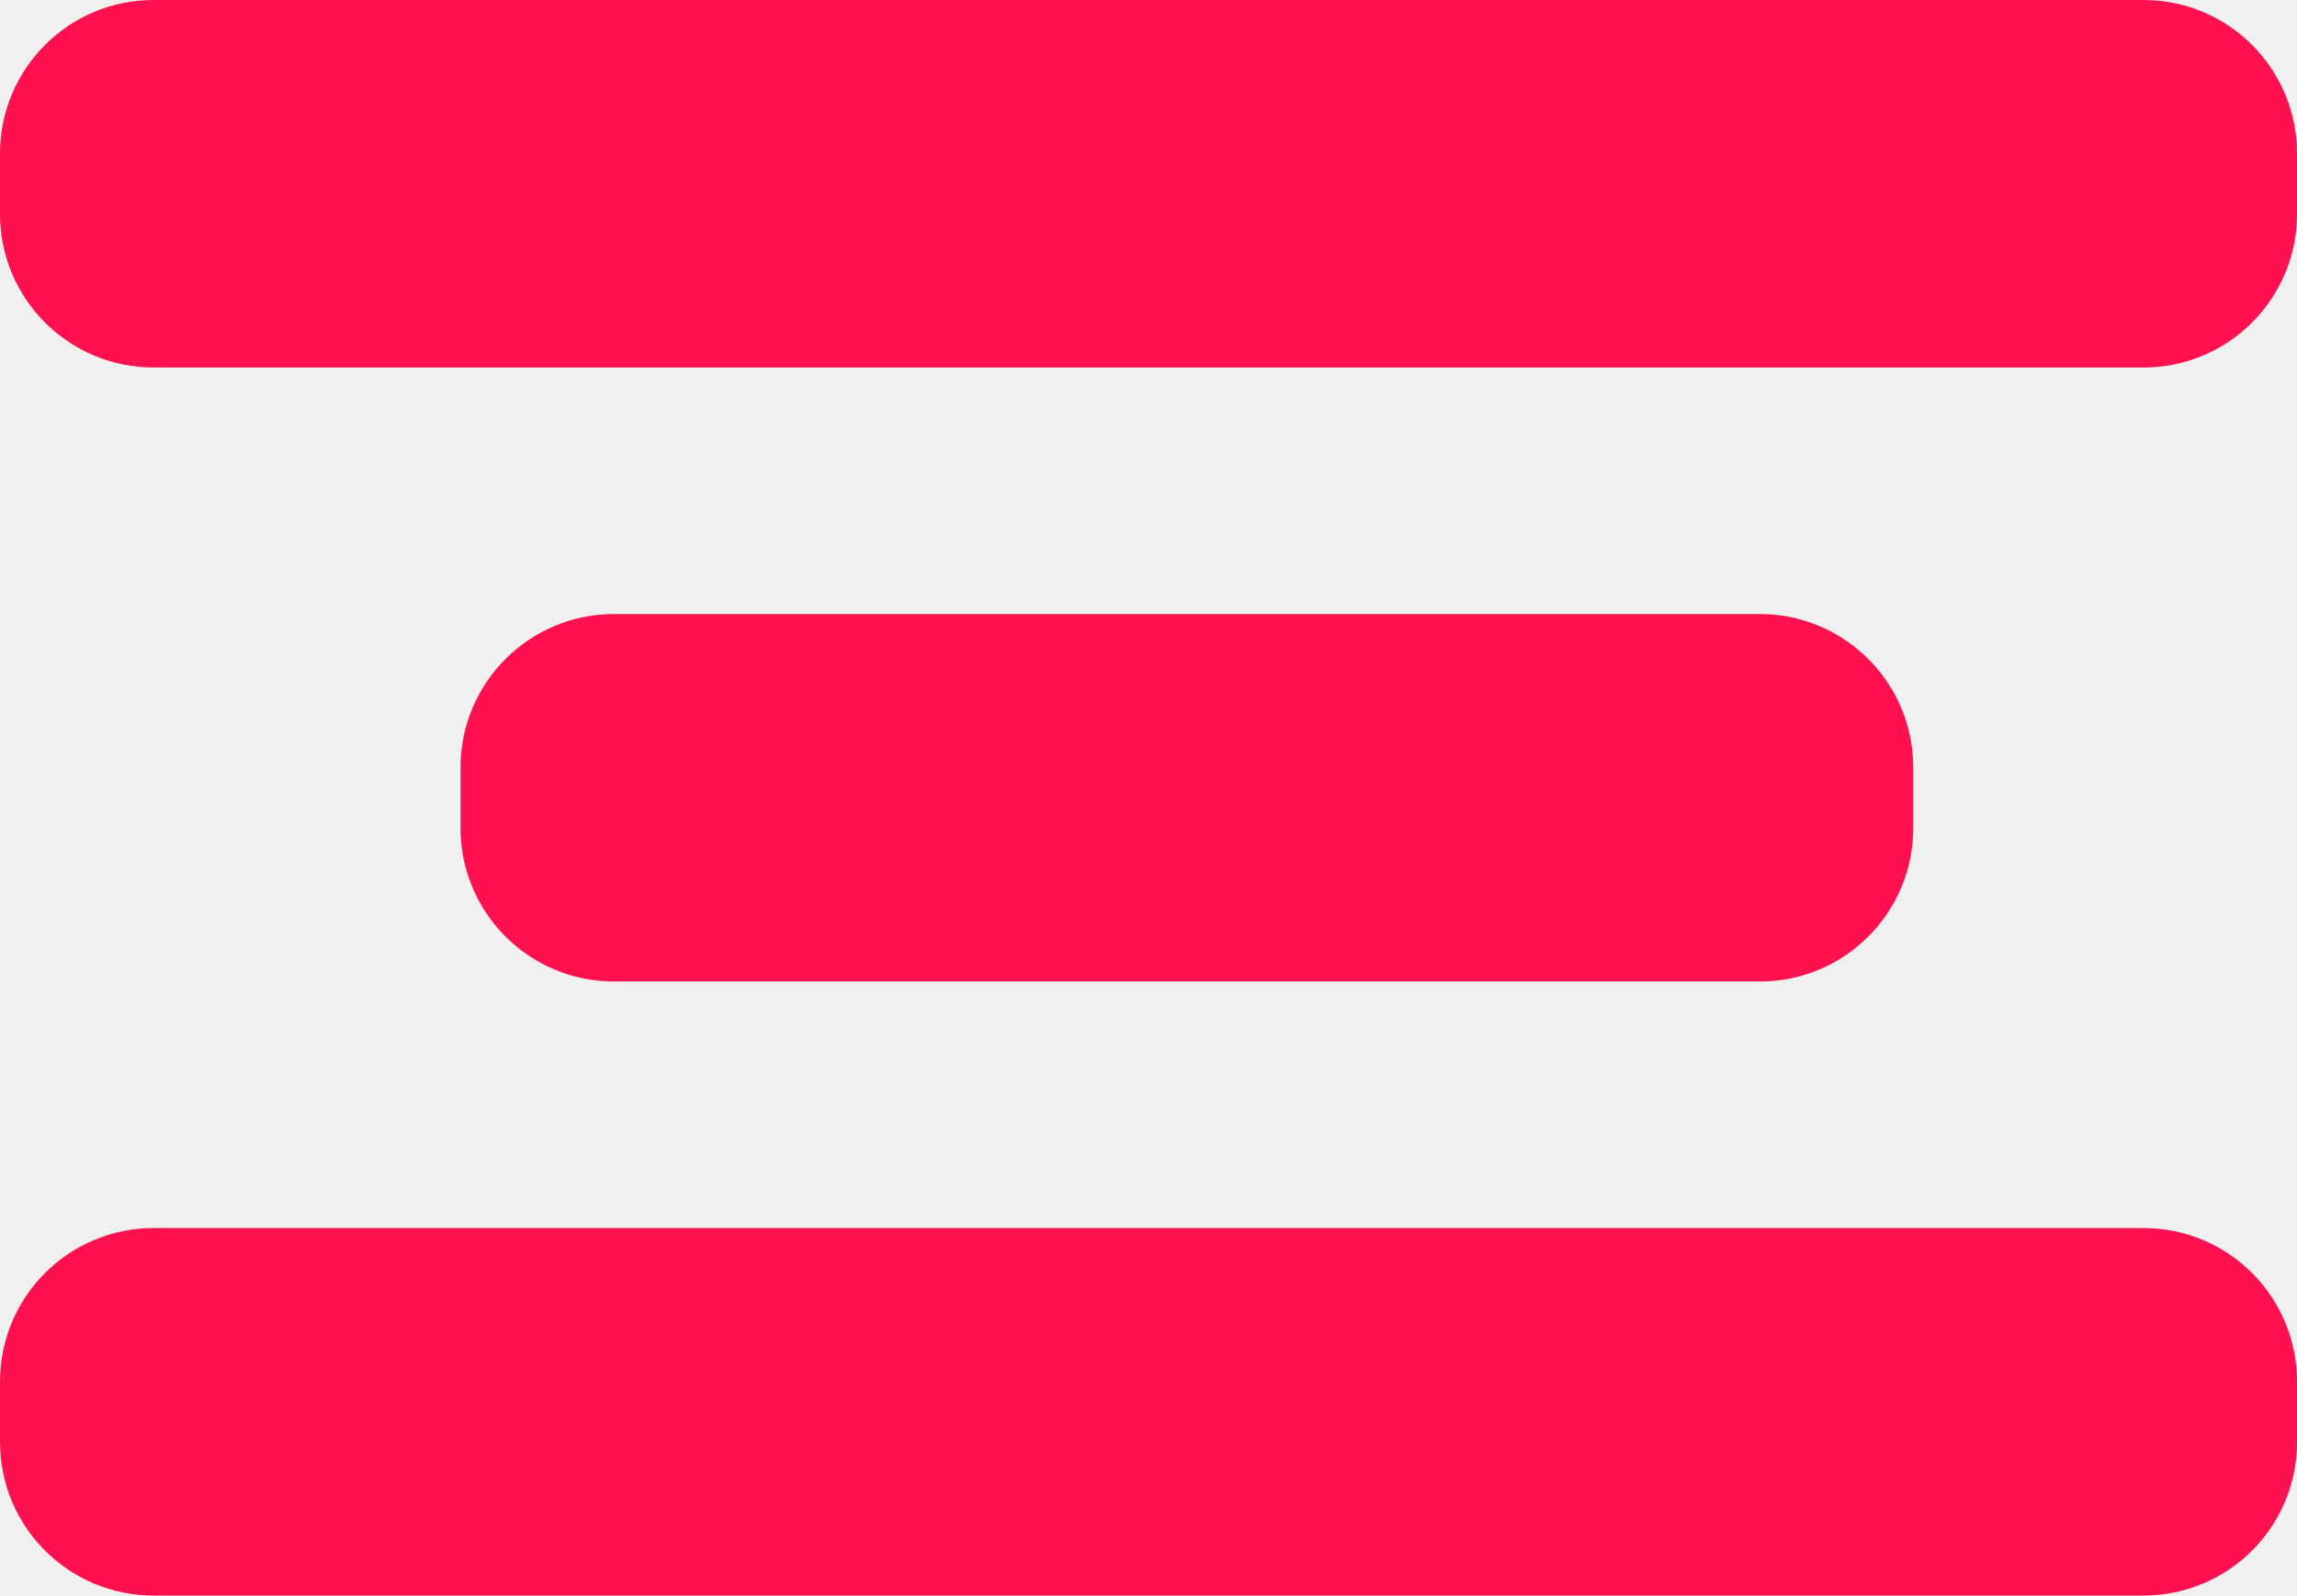
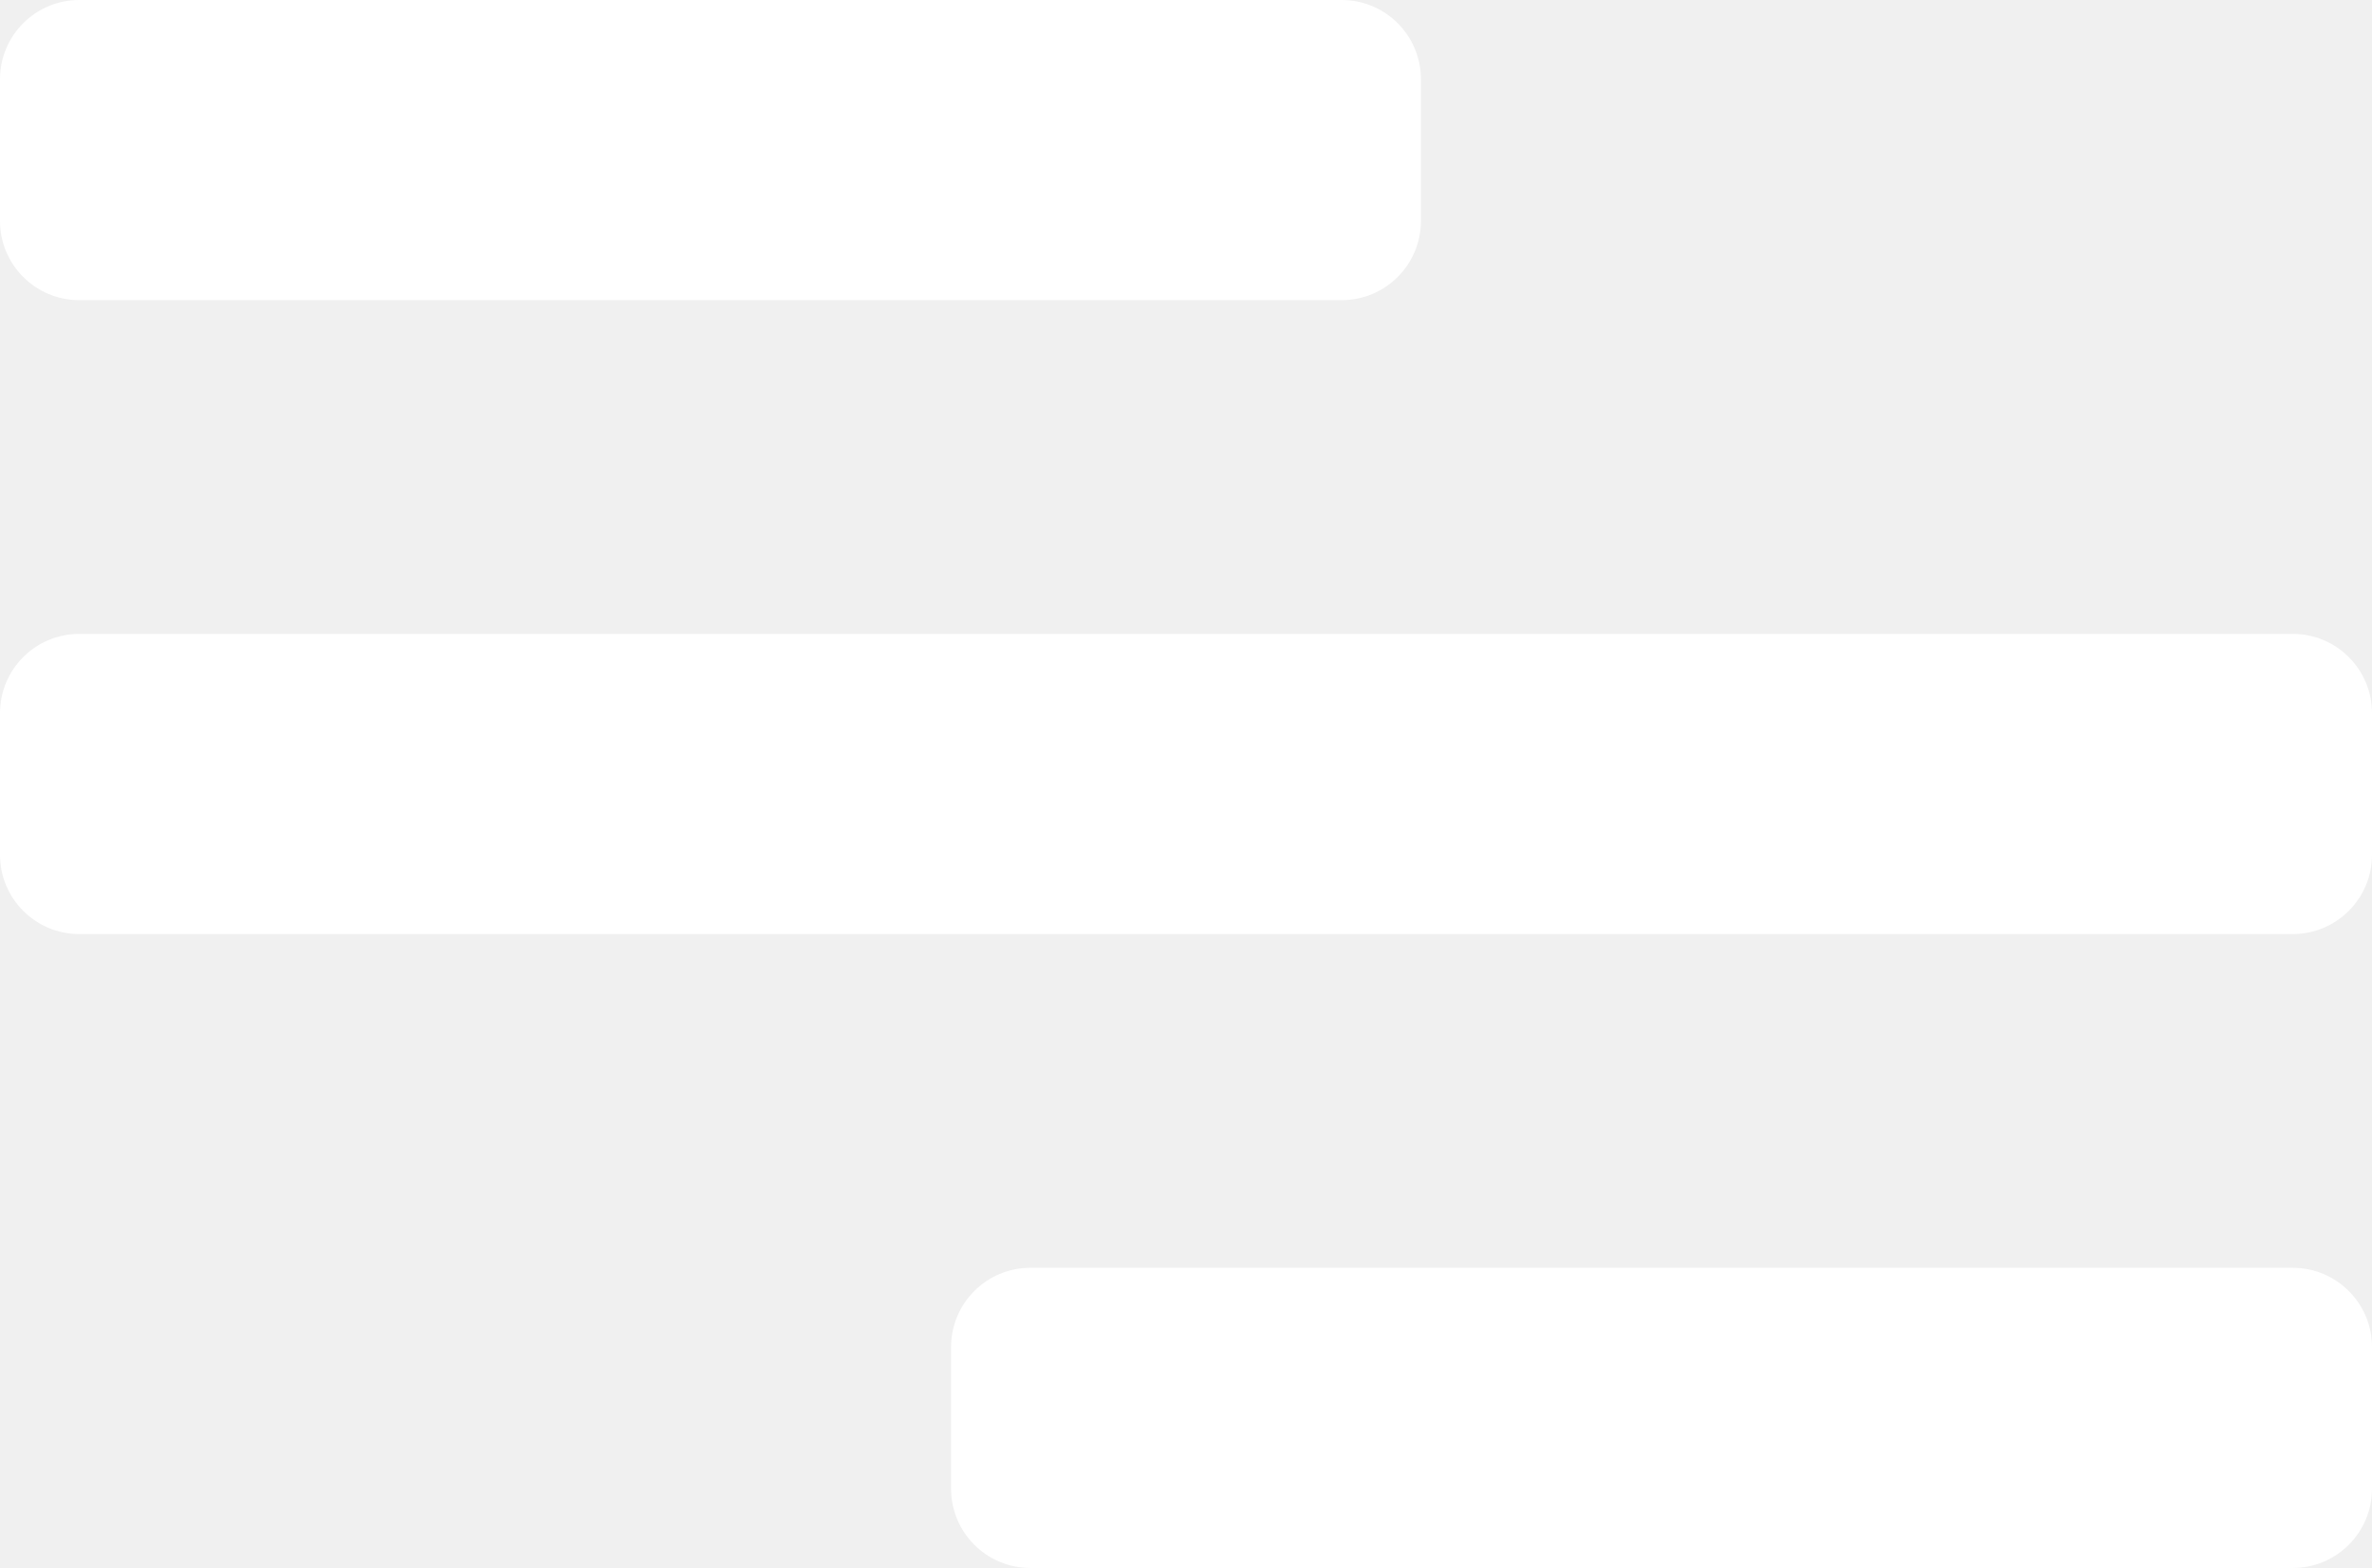
- <svg xmlns="http://www.w3.org/2000/svg" width="29.928" height="20.788" viewBox="0 0 29.928 20.788">
-   <g id="Group_8" data-name="Group 8" transform="translate(-328.036 -21.423)">
-     <g id="Group_7" data-name="Group 7">
-       <g id="Group_6" data-name="Group 6">
-         <g id="Group_5" data-name="Group 5">
-           <rect id="Rectangle_12" data-name="Rectangle 12" width="29.928" height="4.788" rx="2" transform="translate(328.036 21.423)" fill="#ff114f" />
-           <rect id="Rectangle_17" data-name="Rectangle 17" width="18.928" height="4.788" rx="2" transform="translate(334.036 29.423)" fill="#ff114f" />
-           <rect id="Rectangle_18" data-name="Rectangle 18" width="29.928" height="4.788" rx="2" transform="translate(328.036 37.423)" fill="#ff114f" />
-         </g>
-       </g>
-     </g>
+ <svg xmlns="http://www.w3.org/2000/svg" width="29.928" height="19.788" viewBox="0 0 29.928 19.788">
+   <g id="Group_7" data-name="Group 7" transform="translate(-331.036 -14.423)">
+     <rect id="Rectangle_12" data-name="Rectangle 12" width="17.928" height="3.788" rx="1" transform="translate(331.036 14.423)" fill="#fff" />
+     <rect id="Rectangle_19" data-name="Rectangle 19" width="17.928" height="3.788" rx="1" transform="translate(343.036 30.423)" fill="#fff" />
+     <rect id="Rectangle_17" data-name="Rectangle 17" width="29.928" height="3.788" rx="1" transform="translate(331.036 22.423)" fill="#fff" />
  </g>
</svg>
